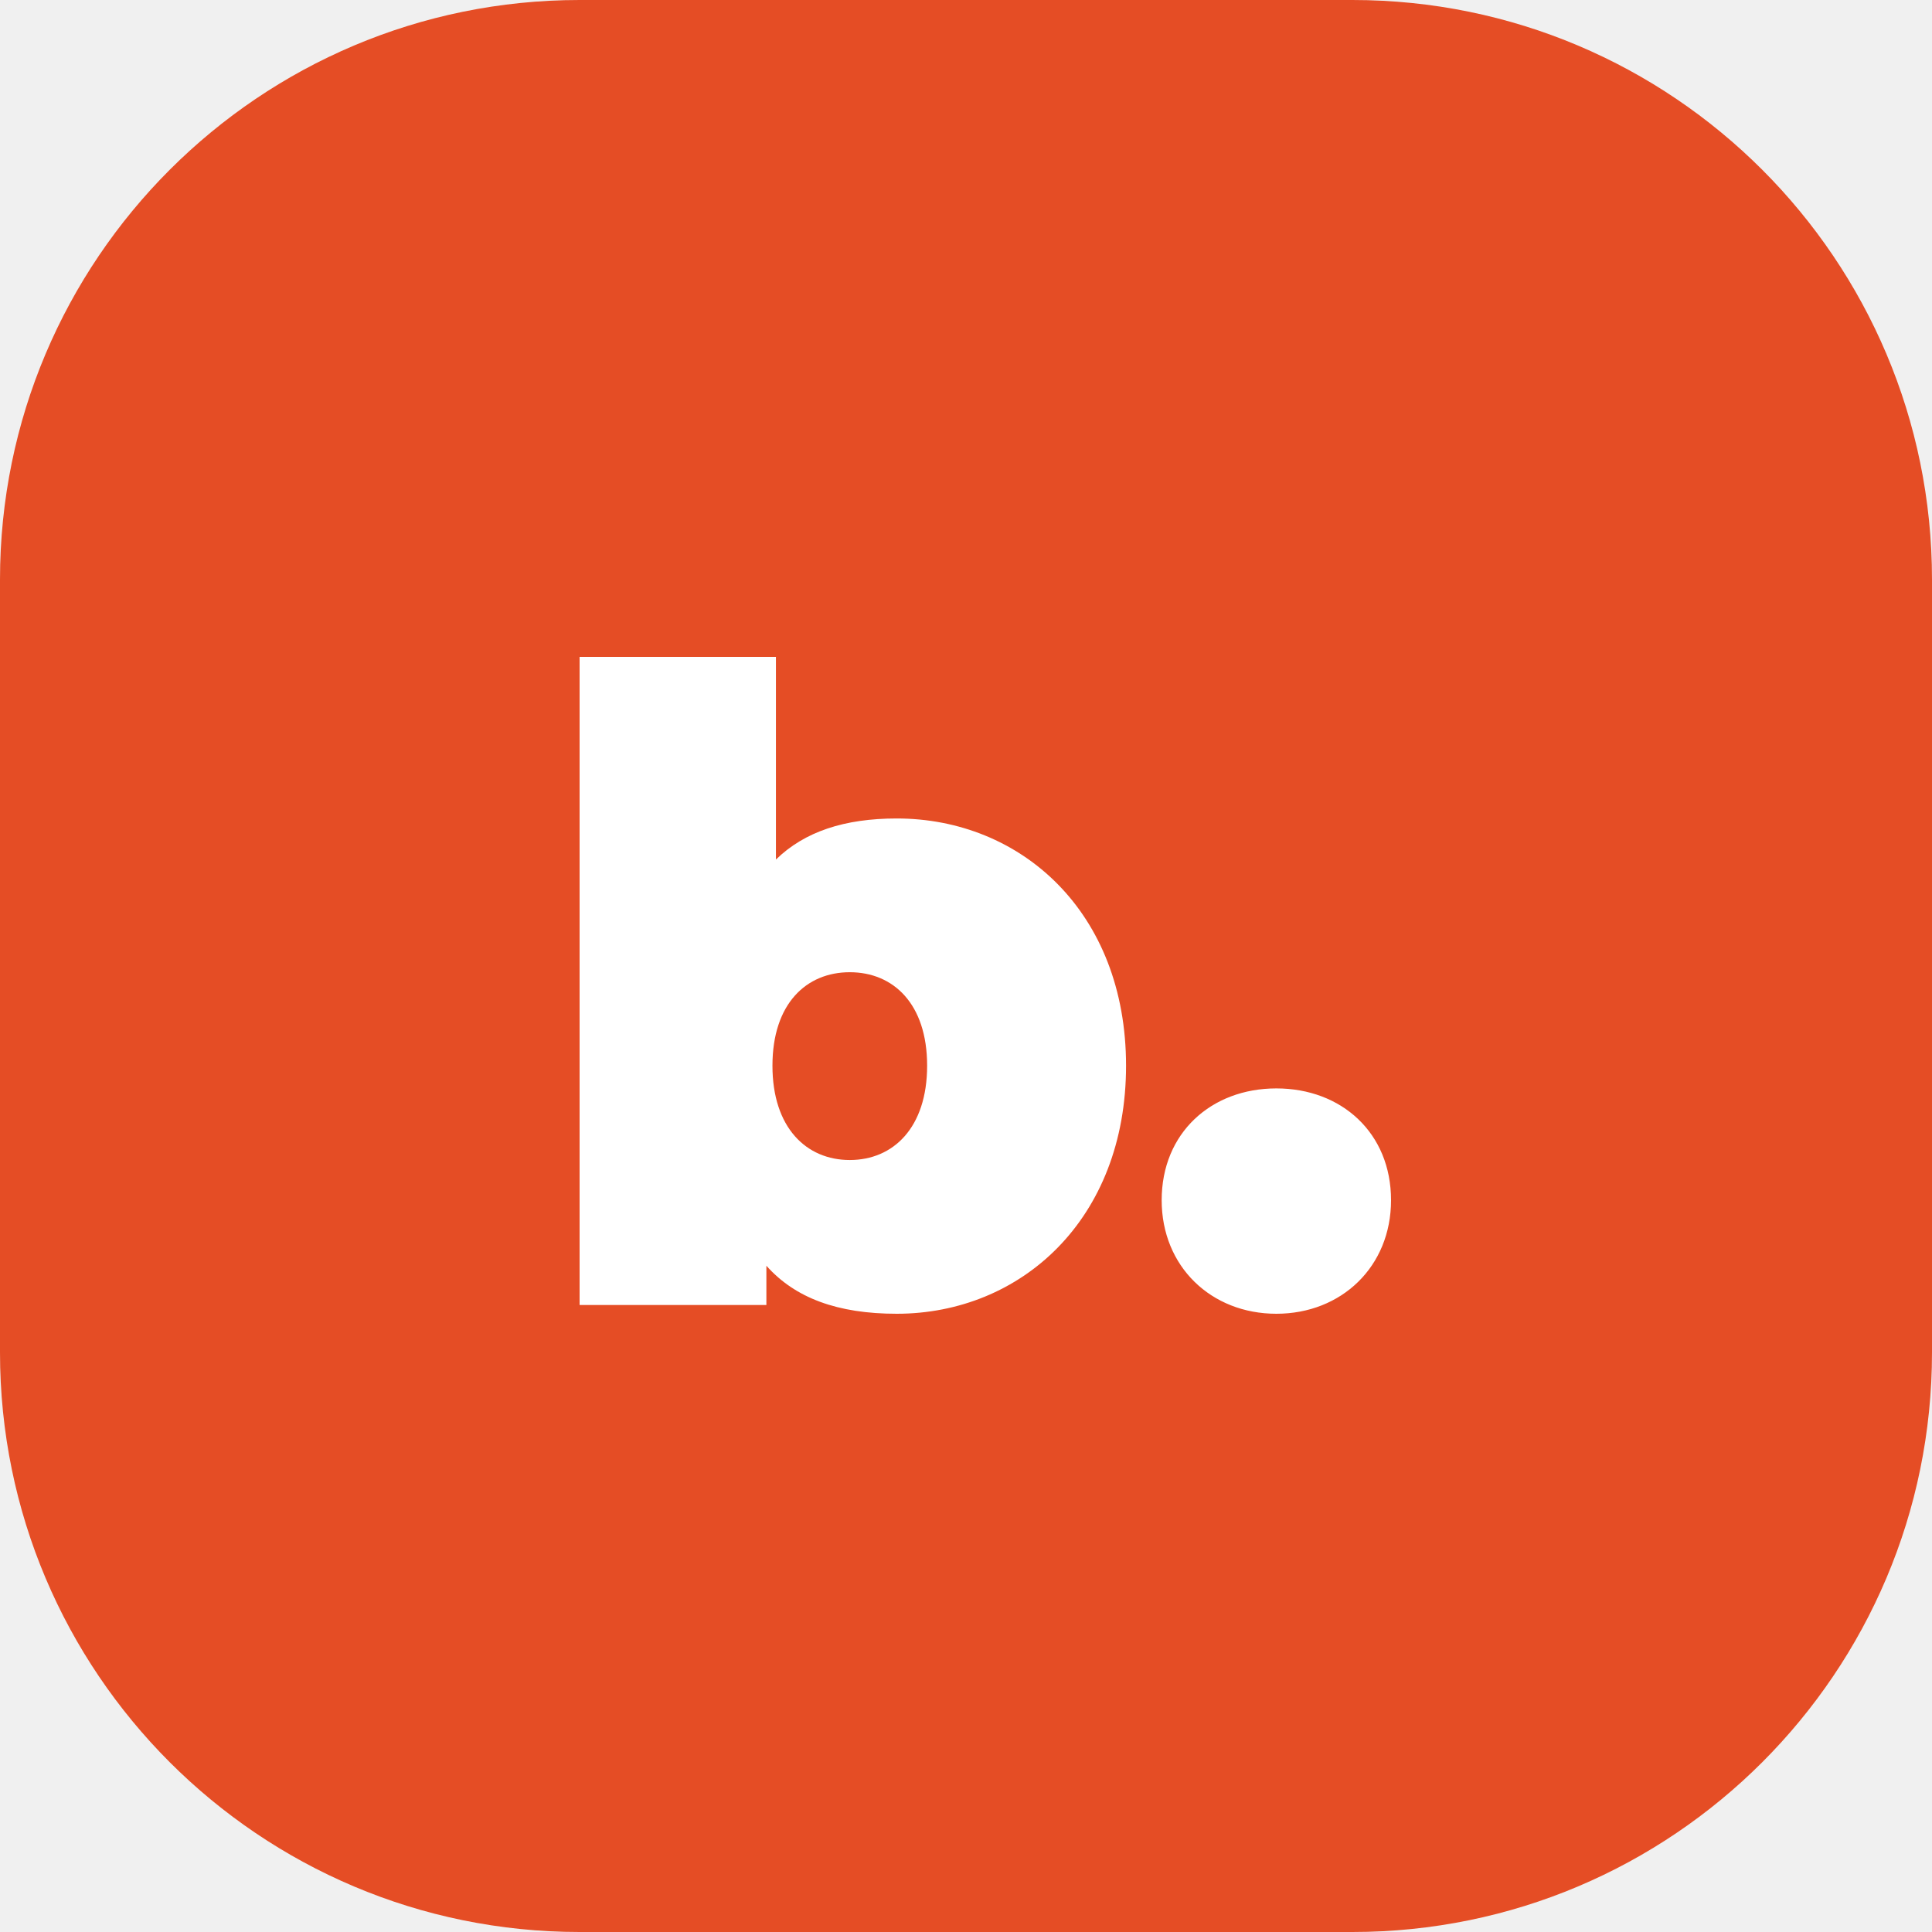
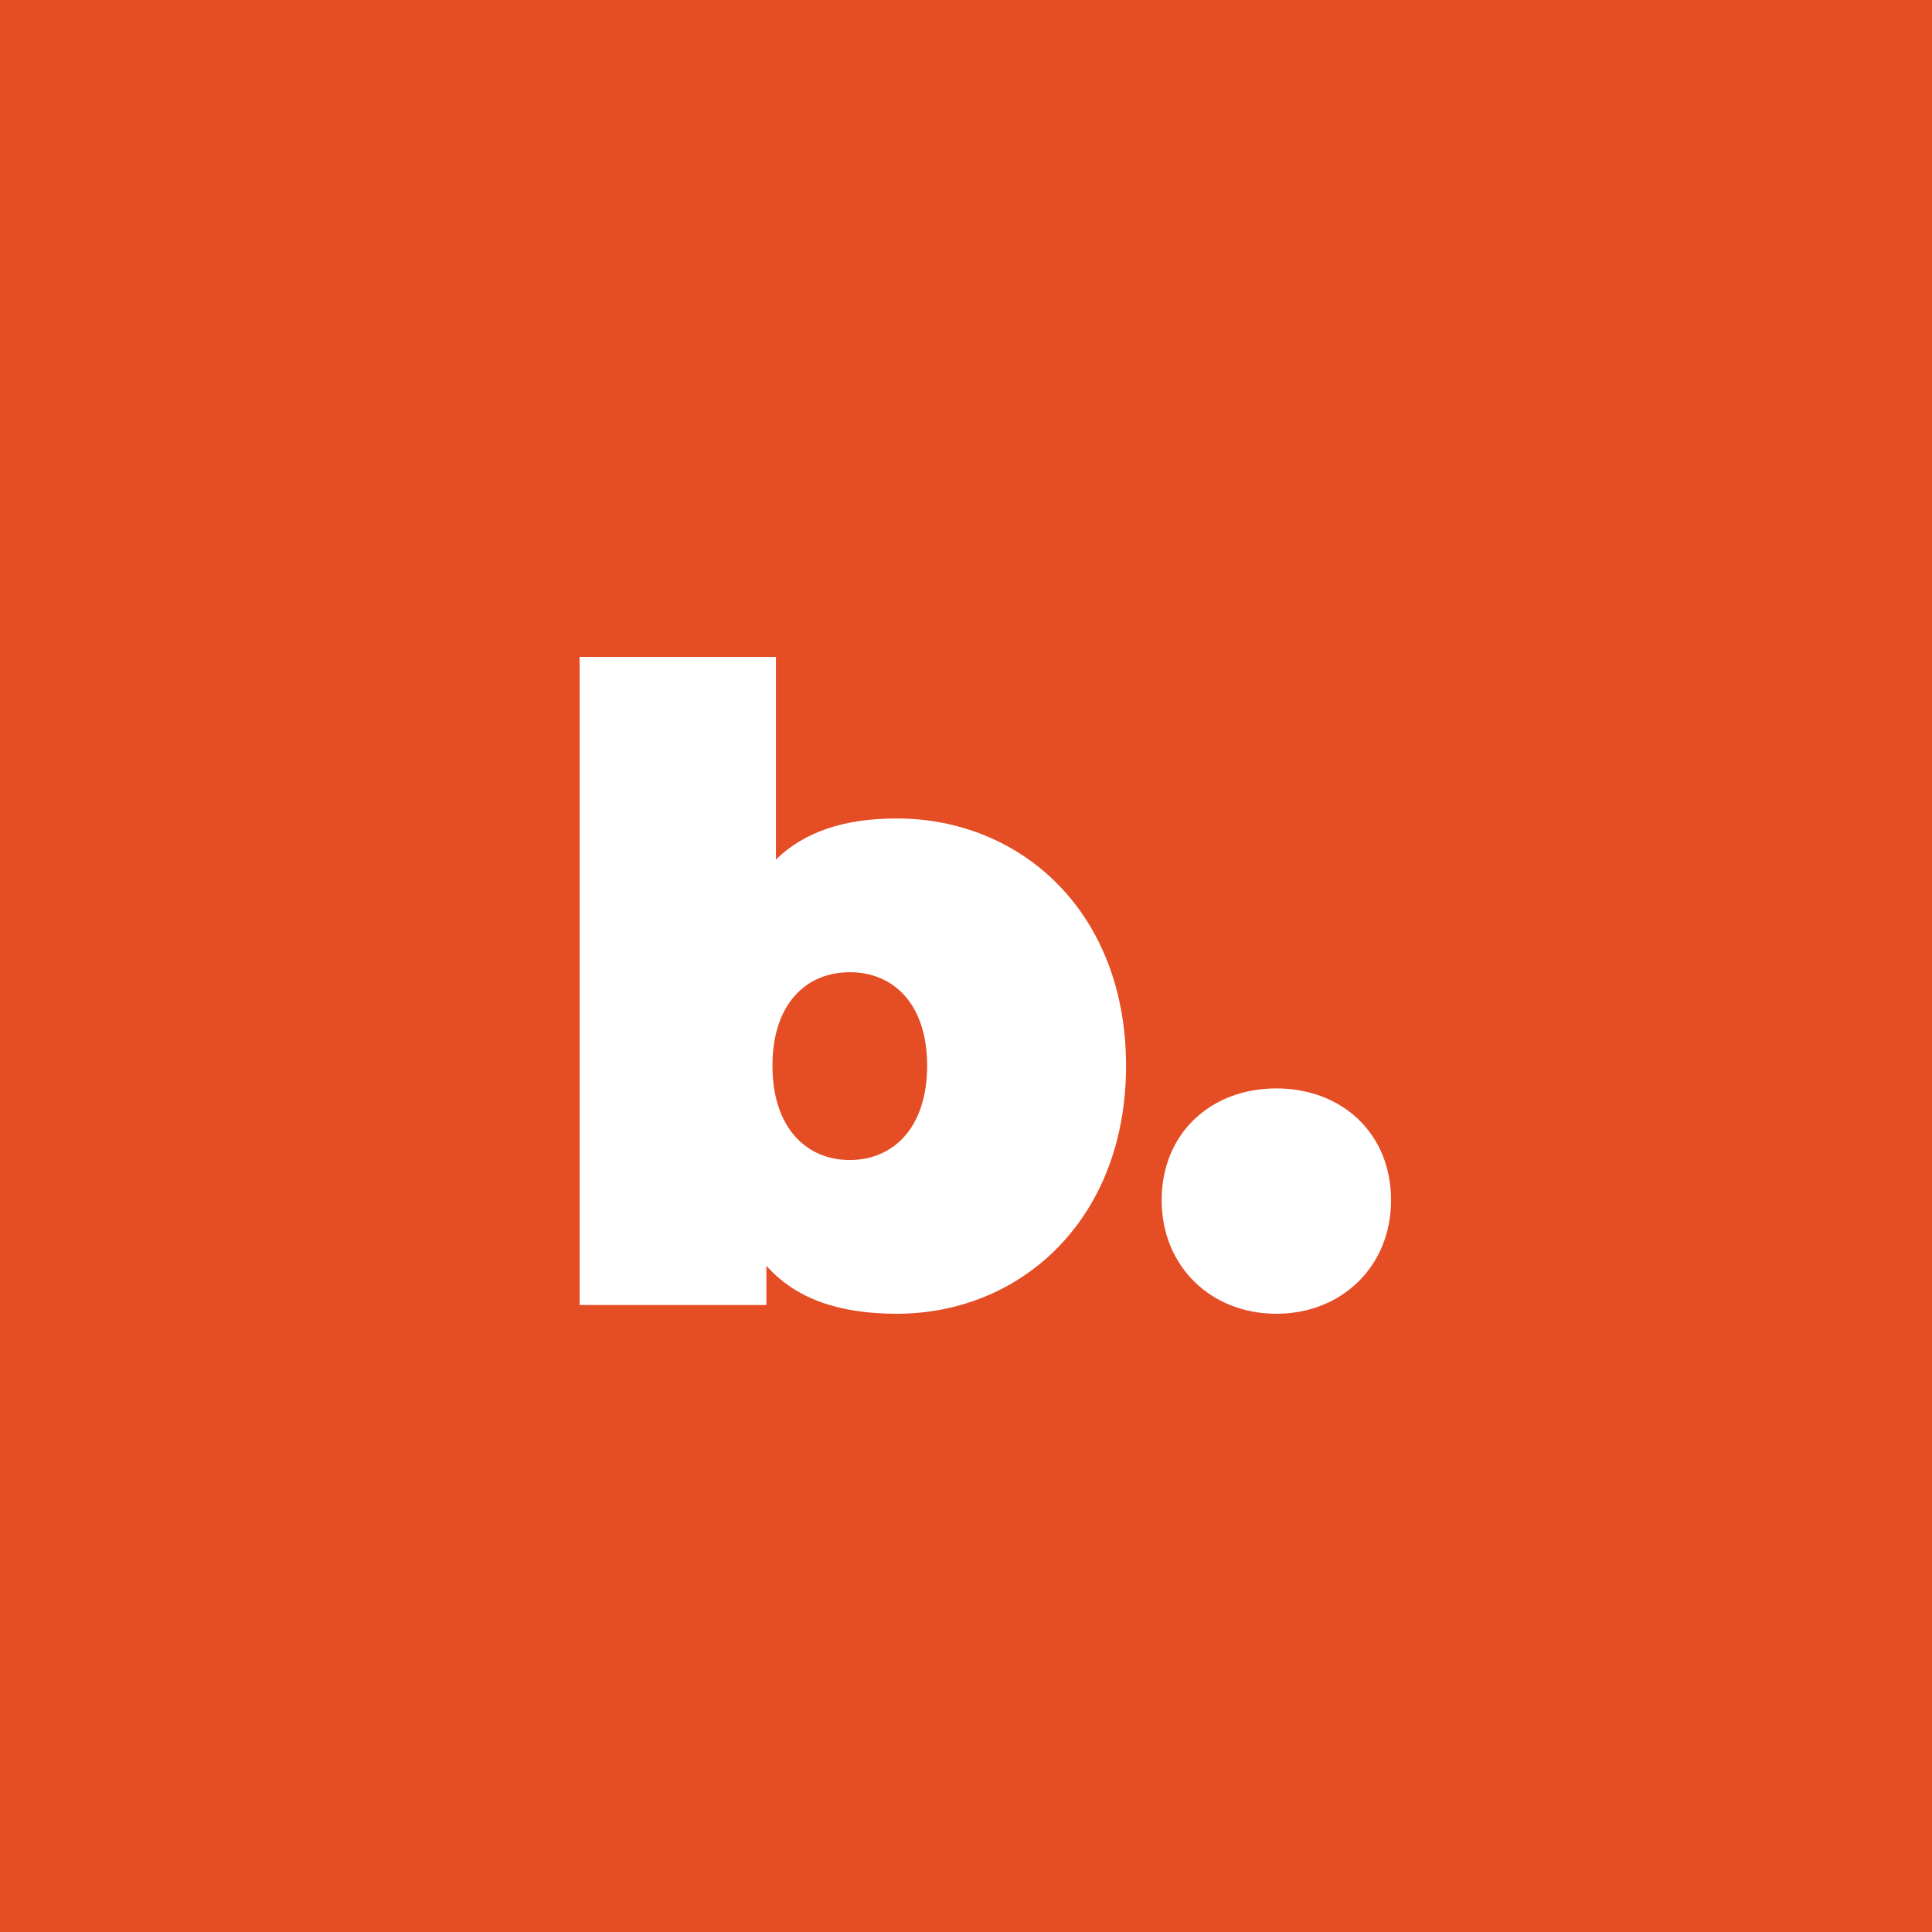
<svg xmlns="http://www.w3.org/2000/svg" width="50" height="50" viewBox="0 0 50 50" fill="none">
-   <rect width="50" height="50" rx="15" fill="#E54D25" />
+   <path d="M0 0H50V50H0V0Z" fill="#E54D25" />
  <path fill-rule="evenodd" clip-rule="evenodd" d="M23.207 34C26.422 34 29.142 31.558 29.142 27.58C29.142 23.601 26.422 21.182 23.207 21.182C21.858 21.182 20.823 21.521 20.081 22.245V17H15V33.774H19.834V32.757C20.576 33.593 21.678 34 23.207 34ZM21.992 30.021C20.868 30.021 19.991 29.185 19.991 27.58C19.991 25.975 20.868 25.161 21.992 25.161C23.117 25.161 23.994 25.975 23.994 27.58C23.994 29.185 23.117 30.021 21.992 30.021ZM36 31.061C36 32.779 34.718 34 33.032 34C31.346 34 30.064 32.779 30.064 31.061C30.064 29.32 31.346 28.168 33.032 28.168C34.718 28.168 36 29.32 36 31.061Z" fill="white" />
</svg>
